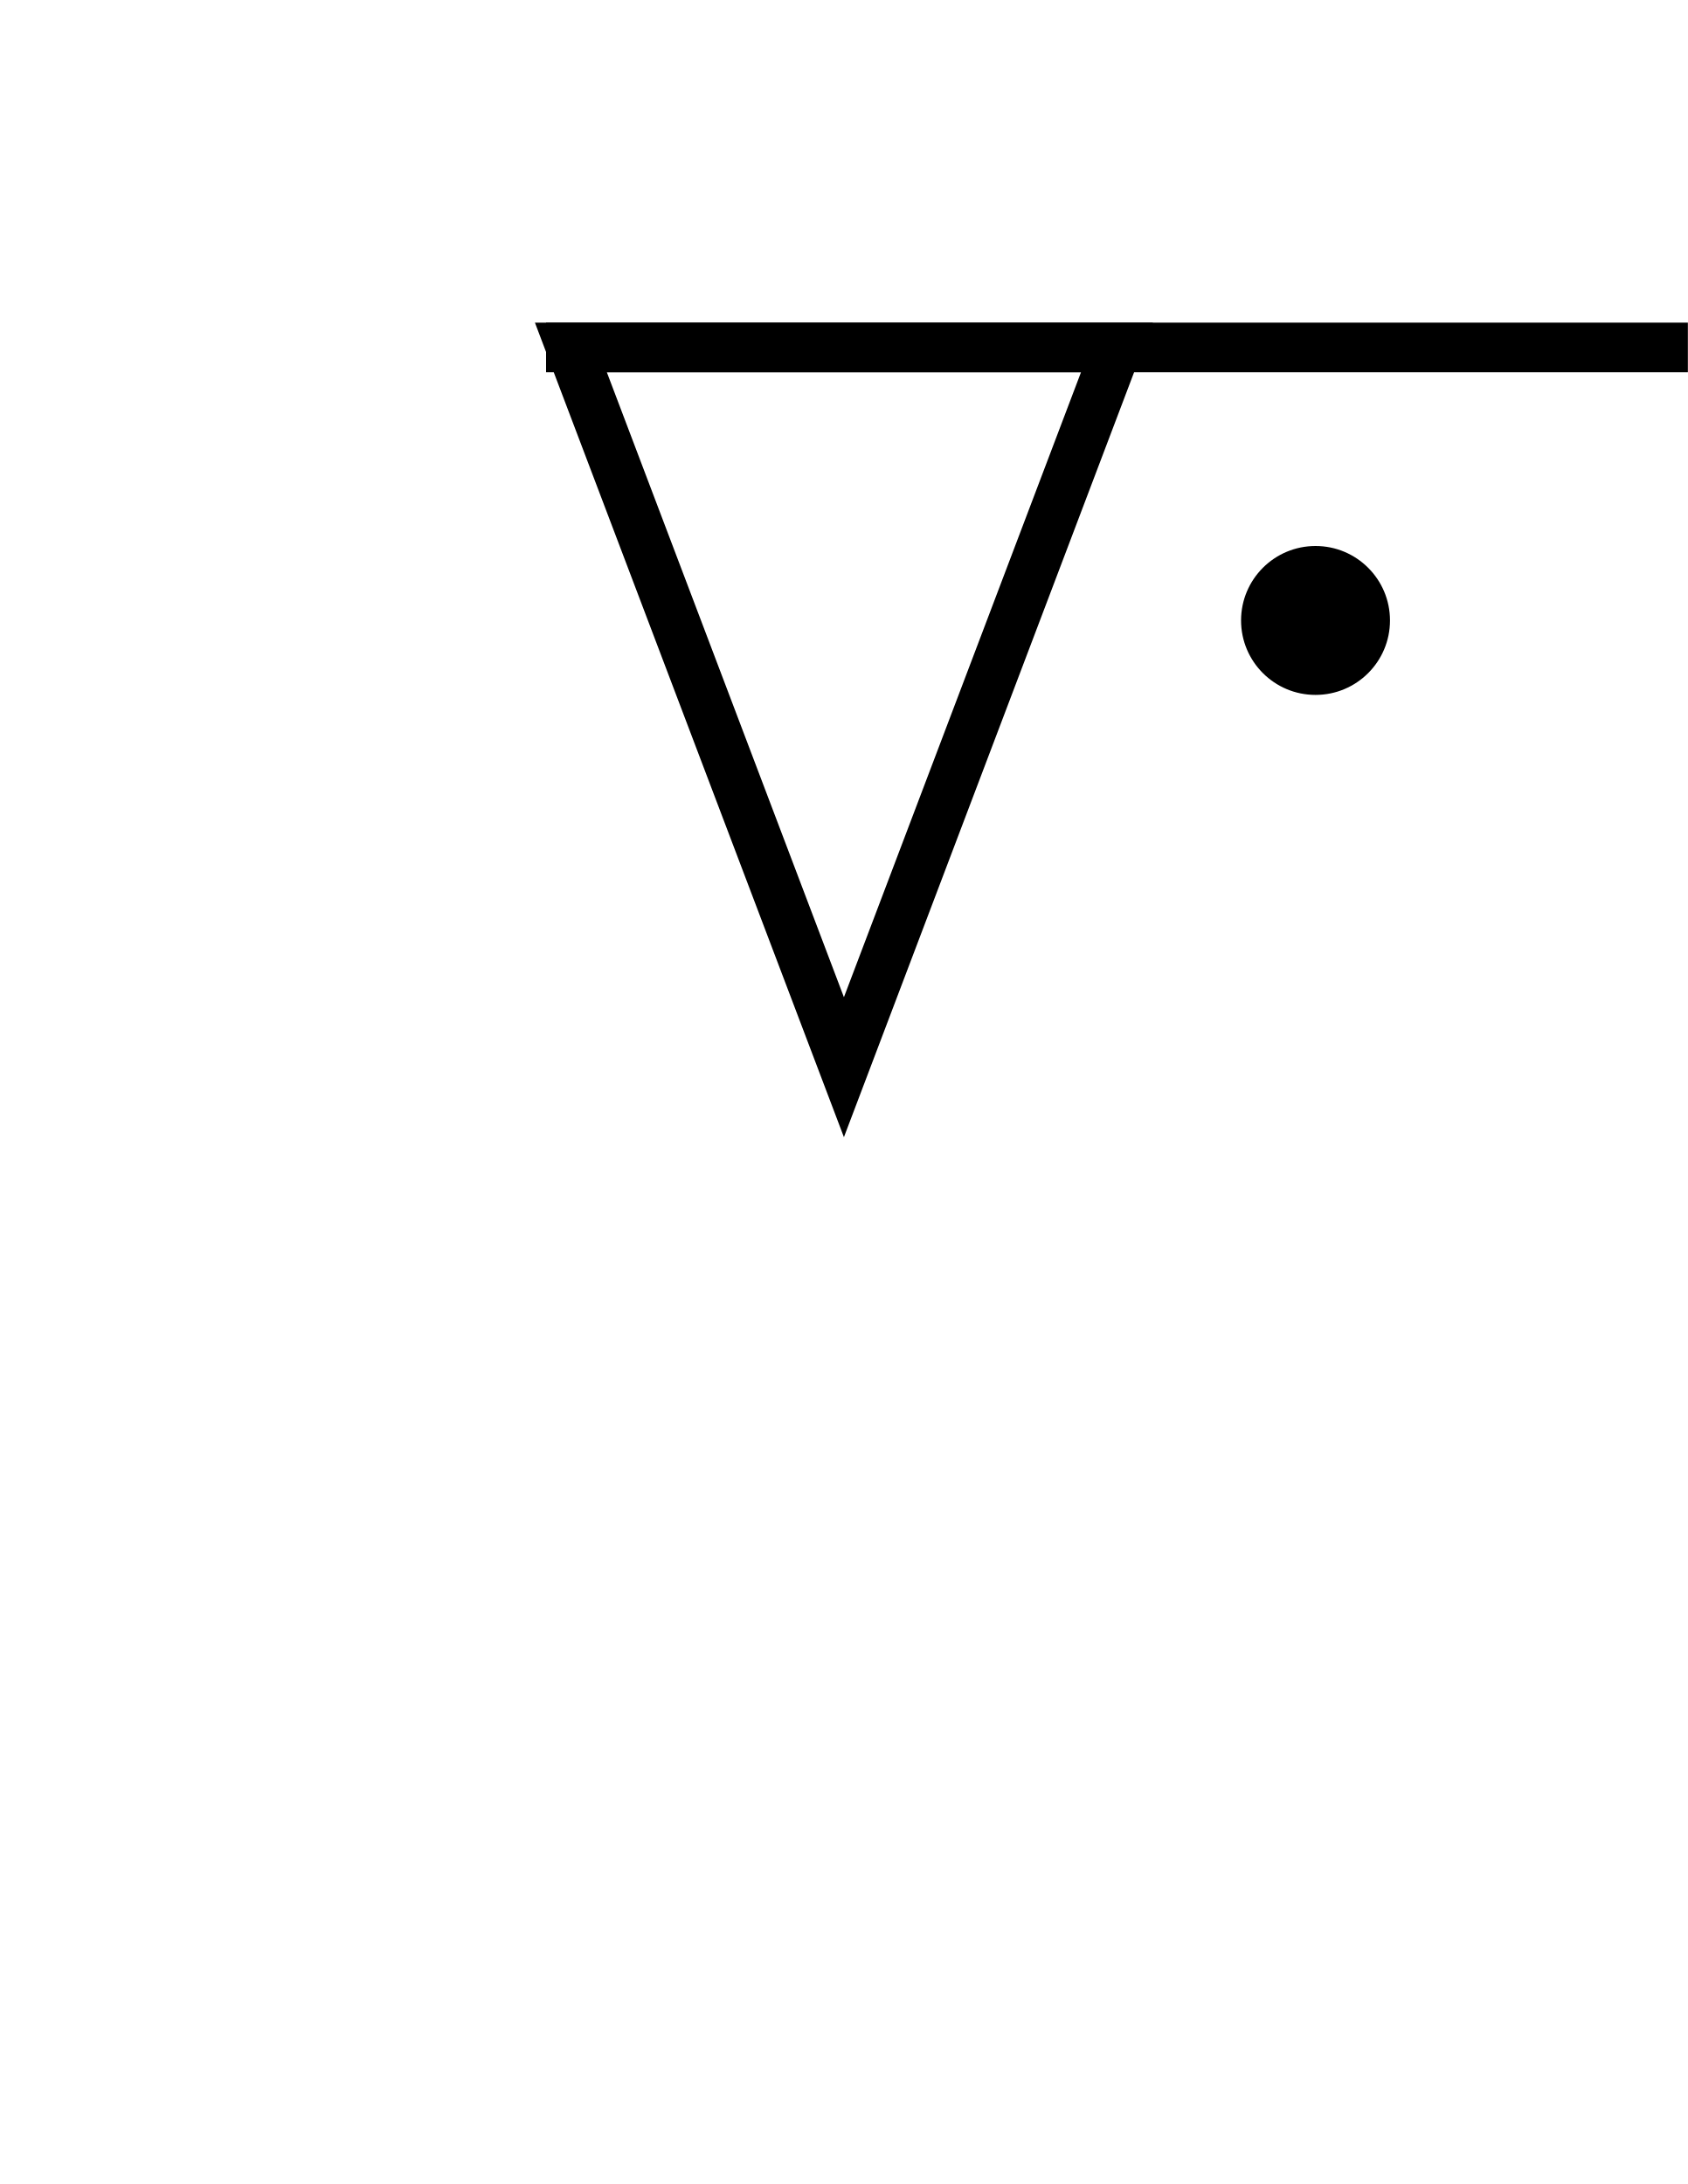
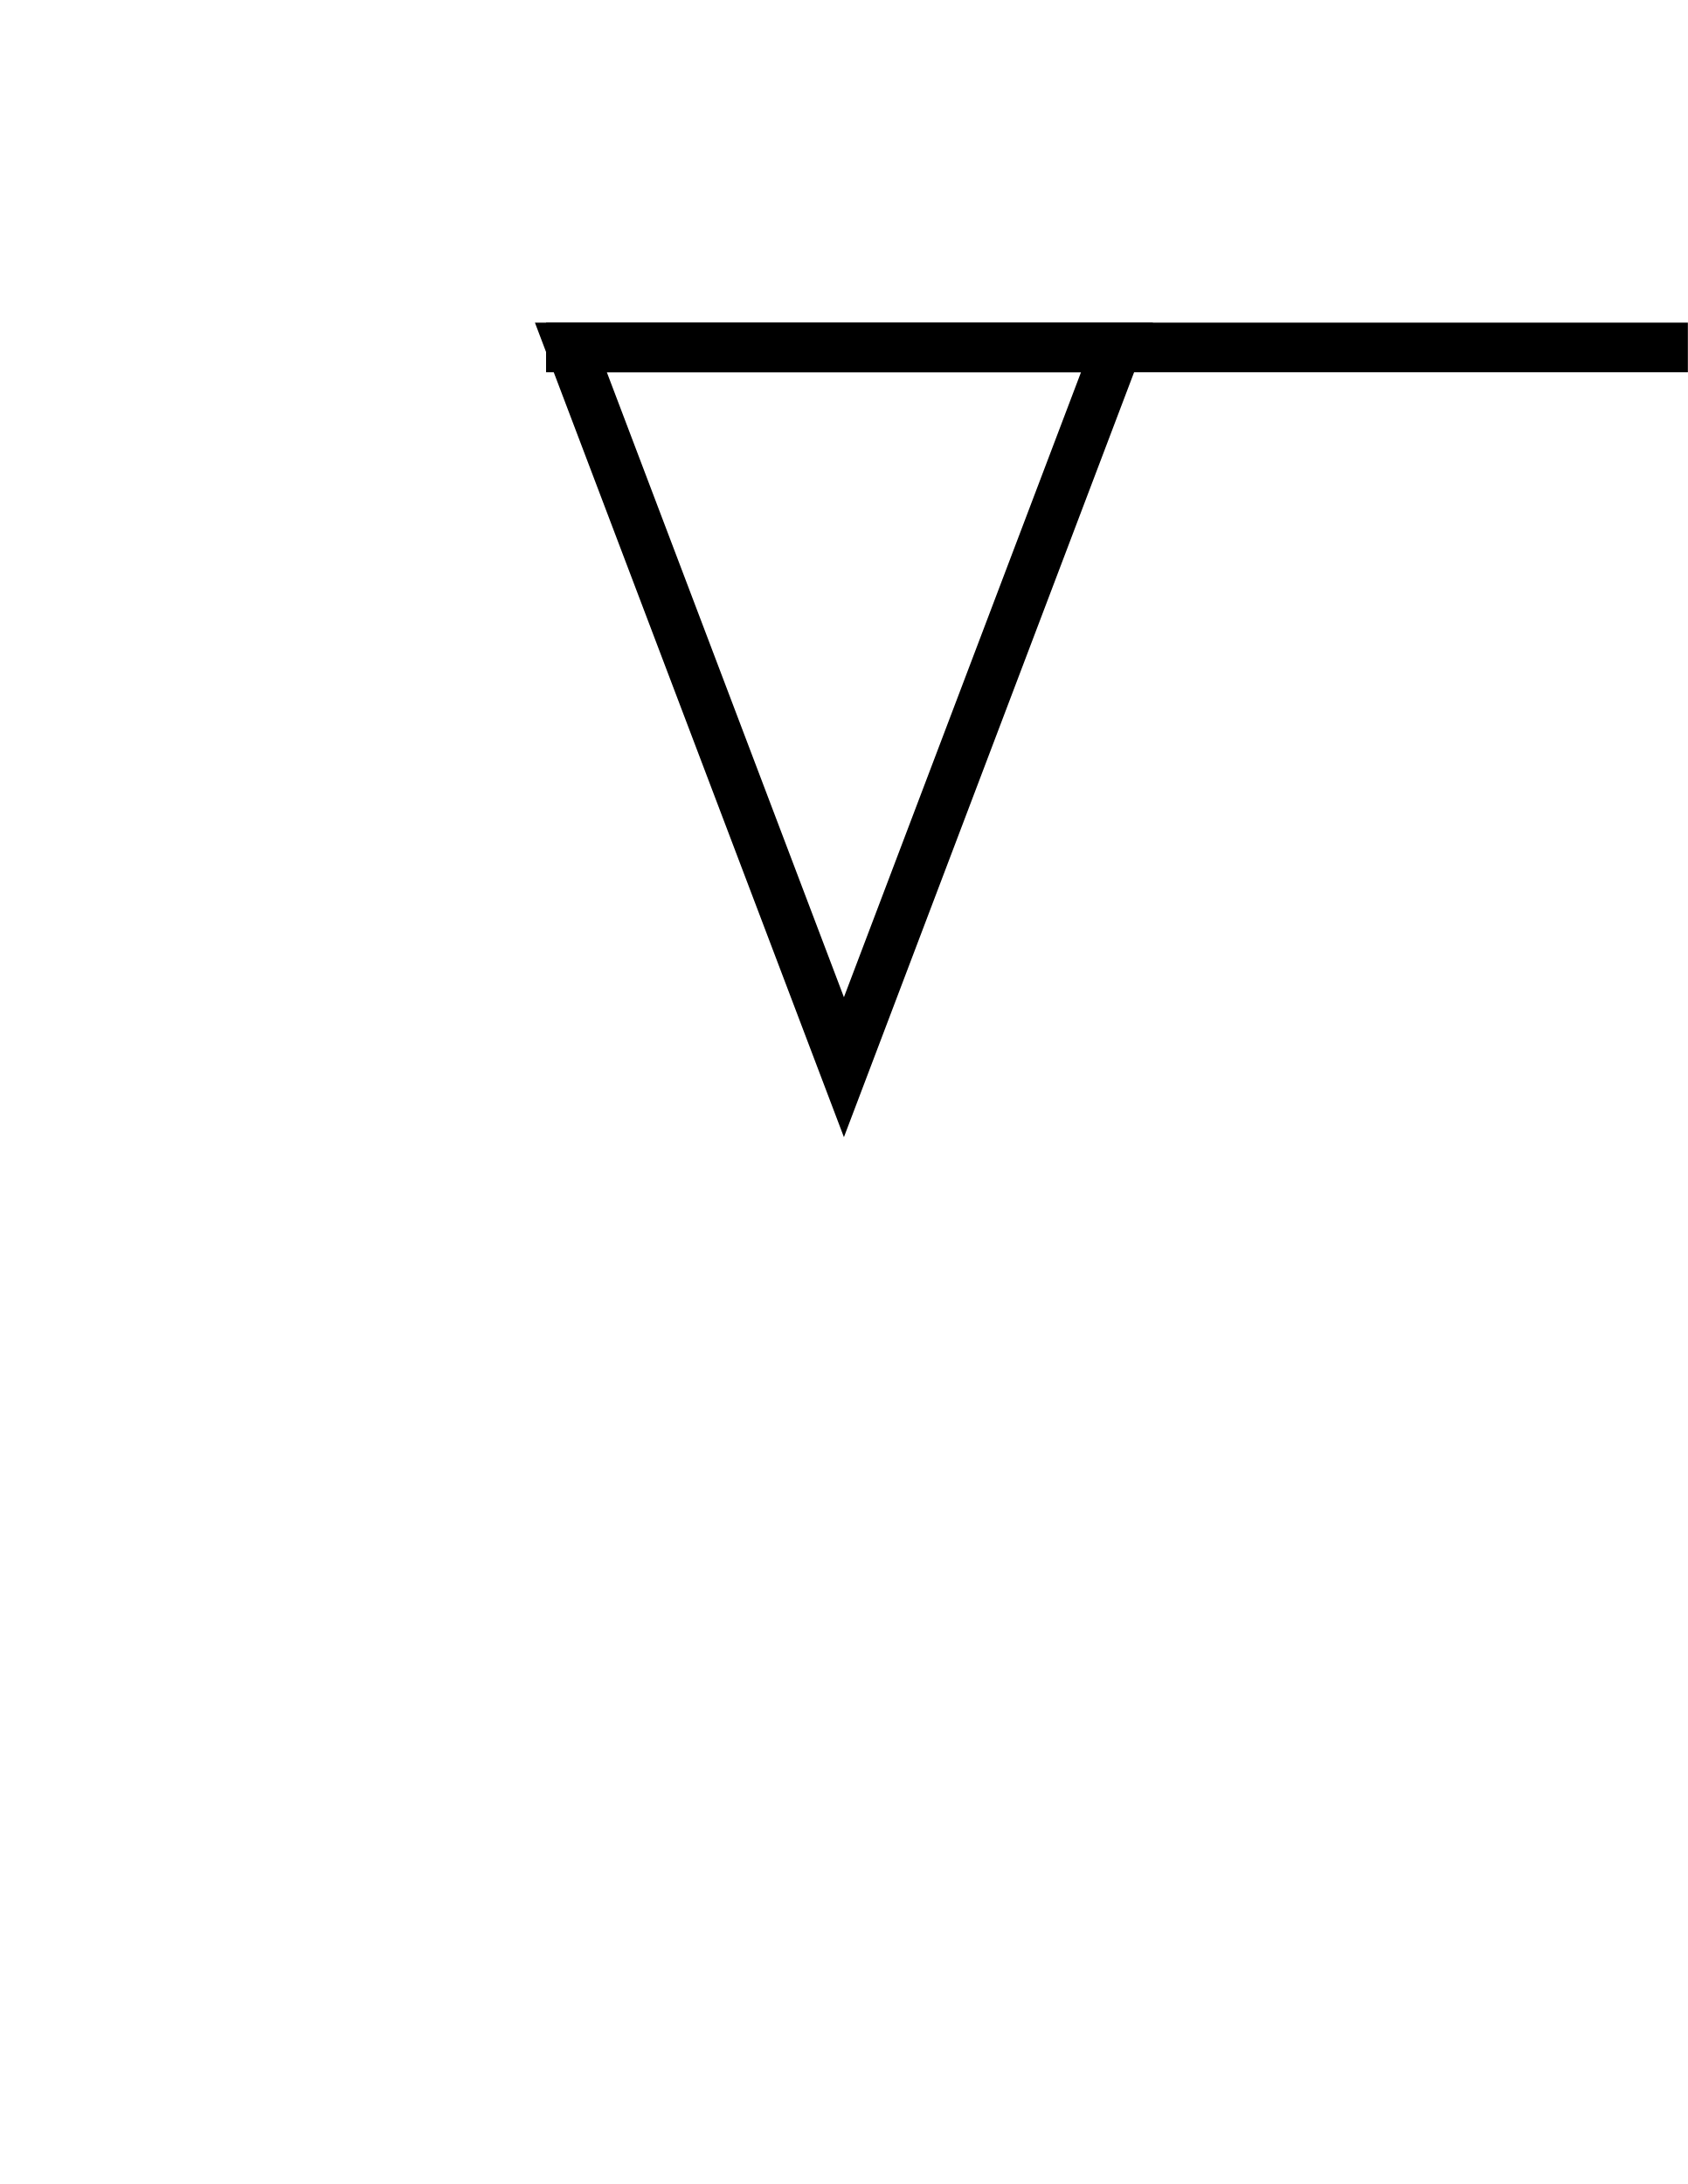
- <svg xmlns="http://www.w3.org/2000/svg" height="88" width="68" version="1.1">
-   <path style="color:#000000;enable-background:accumulate;" fill-rule="nonzero" fill="#000" d="m56,25a3,3,0,0,1,-6,0,3,3,0,1,1,6,0z" />
-   <path style="enable-background:accumulate;color:#000000;" d="M34,43,28.5,28.5,23,14h11l11-0-5.5,14.5z" stroke="#000" stroke-miterlimit="4" stroke-dasharray="none" stroke-width="2" fill="none" />
-   <path stroke-linejoin="miter" d="M67.001,14,23,14" stroke="#000" stroke-linecap="square" stroke-miterlimit="4" stroke-dasharray="none" stroke-width="2" fill="none" />
+ <svg xmlns="http://www.w3.org/2000/svg" width="68" height="88" version="1.1">
+   <path d="m34 43-11-29h11l11-1e-6 -5.5 14.5z" color="#000000" fill="none" stroke="#000" stroke-width="2" />
+   <path d="M67.001,14,23,14" fill="none" stroke="#000" stroke-linecap="square" stroke-width="2" />
</svg>
